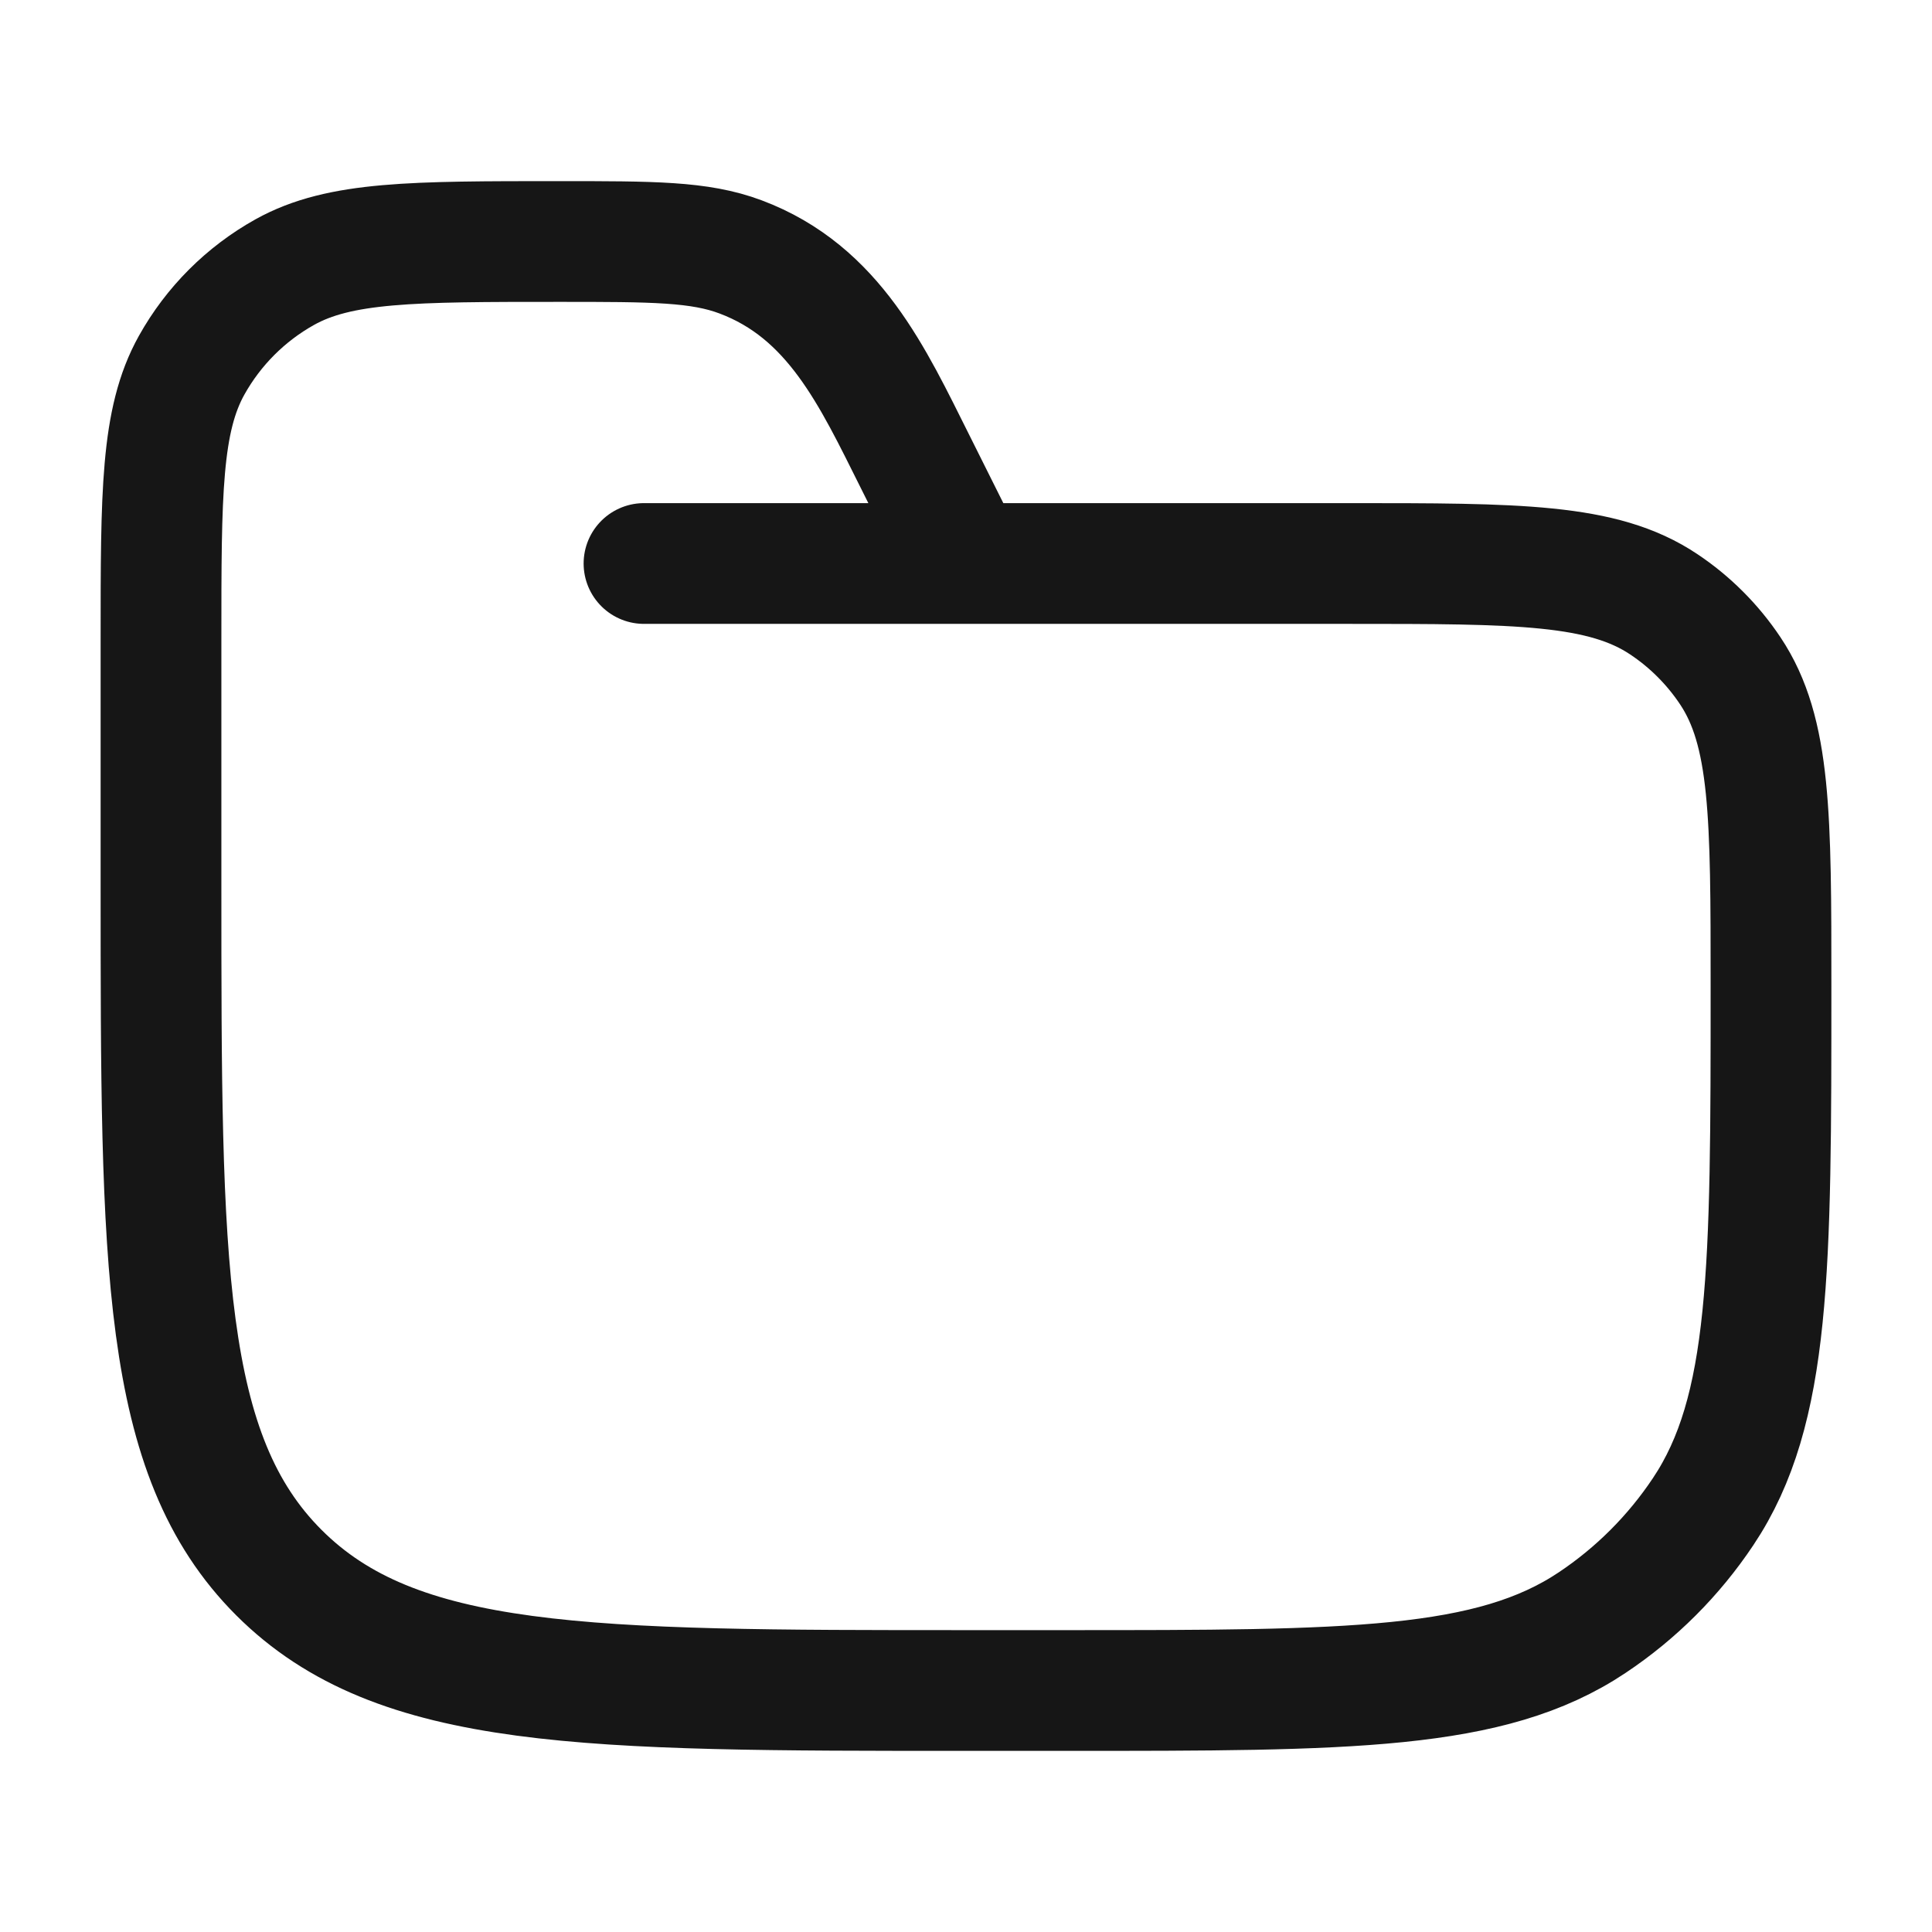
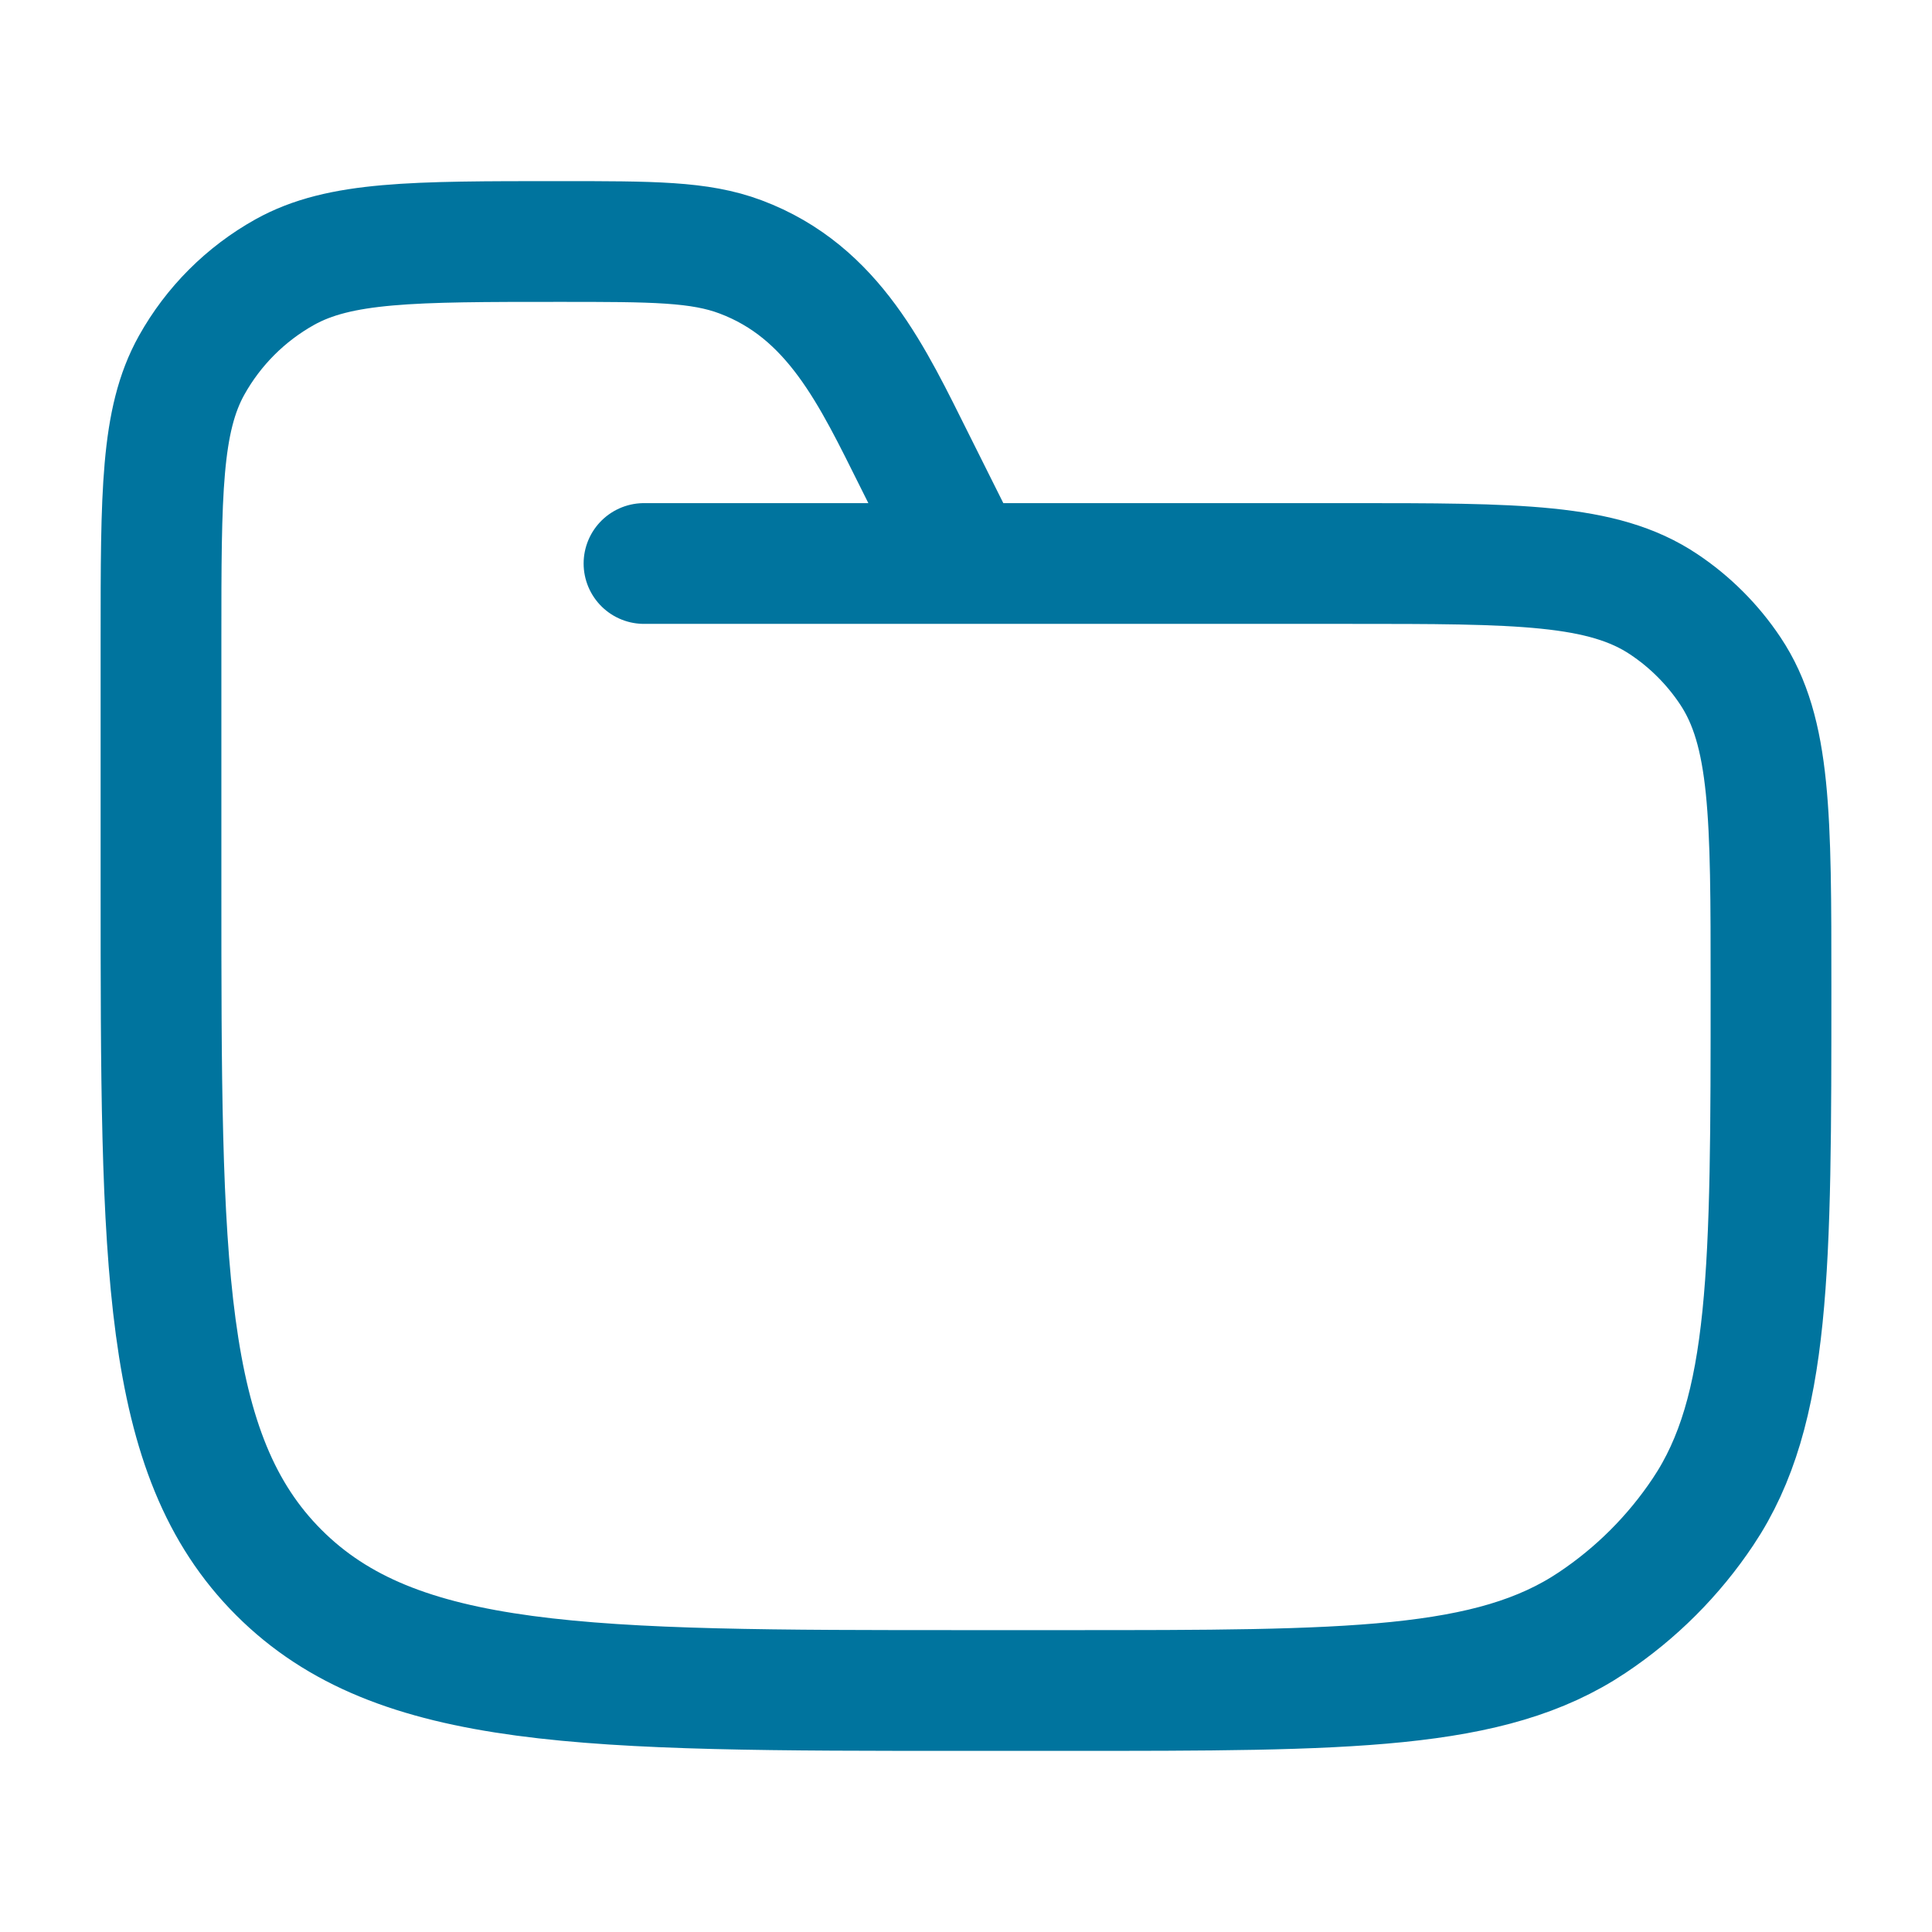
- <svg xmlns="http://www.w3.org/2000/svg" viewBox="0 0 24 24" width="24" height="24" color="#161616" fill="none">
+ <svg xmlns="http://www.w3.org/2000/svg" viewBox="0 0 24 24" width="24" height="24" color="#00749E" fill="none">
  <path d="M8 7H16.75C18.857 7 19.91 7 20.667 7.506C20.994 7.724 21.276 8.006 21.494 8.333C22 9.09 22 10.143 22 12.25C22 15.761 22 17.517 21.157 18.778C20.793 19.324 20.324 19.793 19.778 20.157C18.517 21 16.761 21 13.25 21H12C7.286 21 4.929 21 3.464 19.535C2 18.071 2 15.714 2 11V7.944C2 6.128 2 5.22 2.38 4.538C2.651 4.052 3.052 3.651 3.538 3.38C4.22 3 5.128 3 6.944 3C8.108 3 8.69 3 9.199 3.191C10.362 3.627 10.842 4.684 11.367 5.733L12 7" stroke="currentColor" stroke-width="1.5" stroke-linecap="round" />
</svg>
